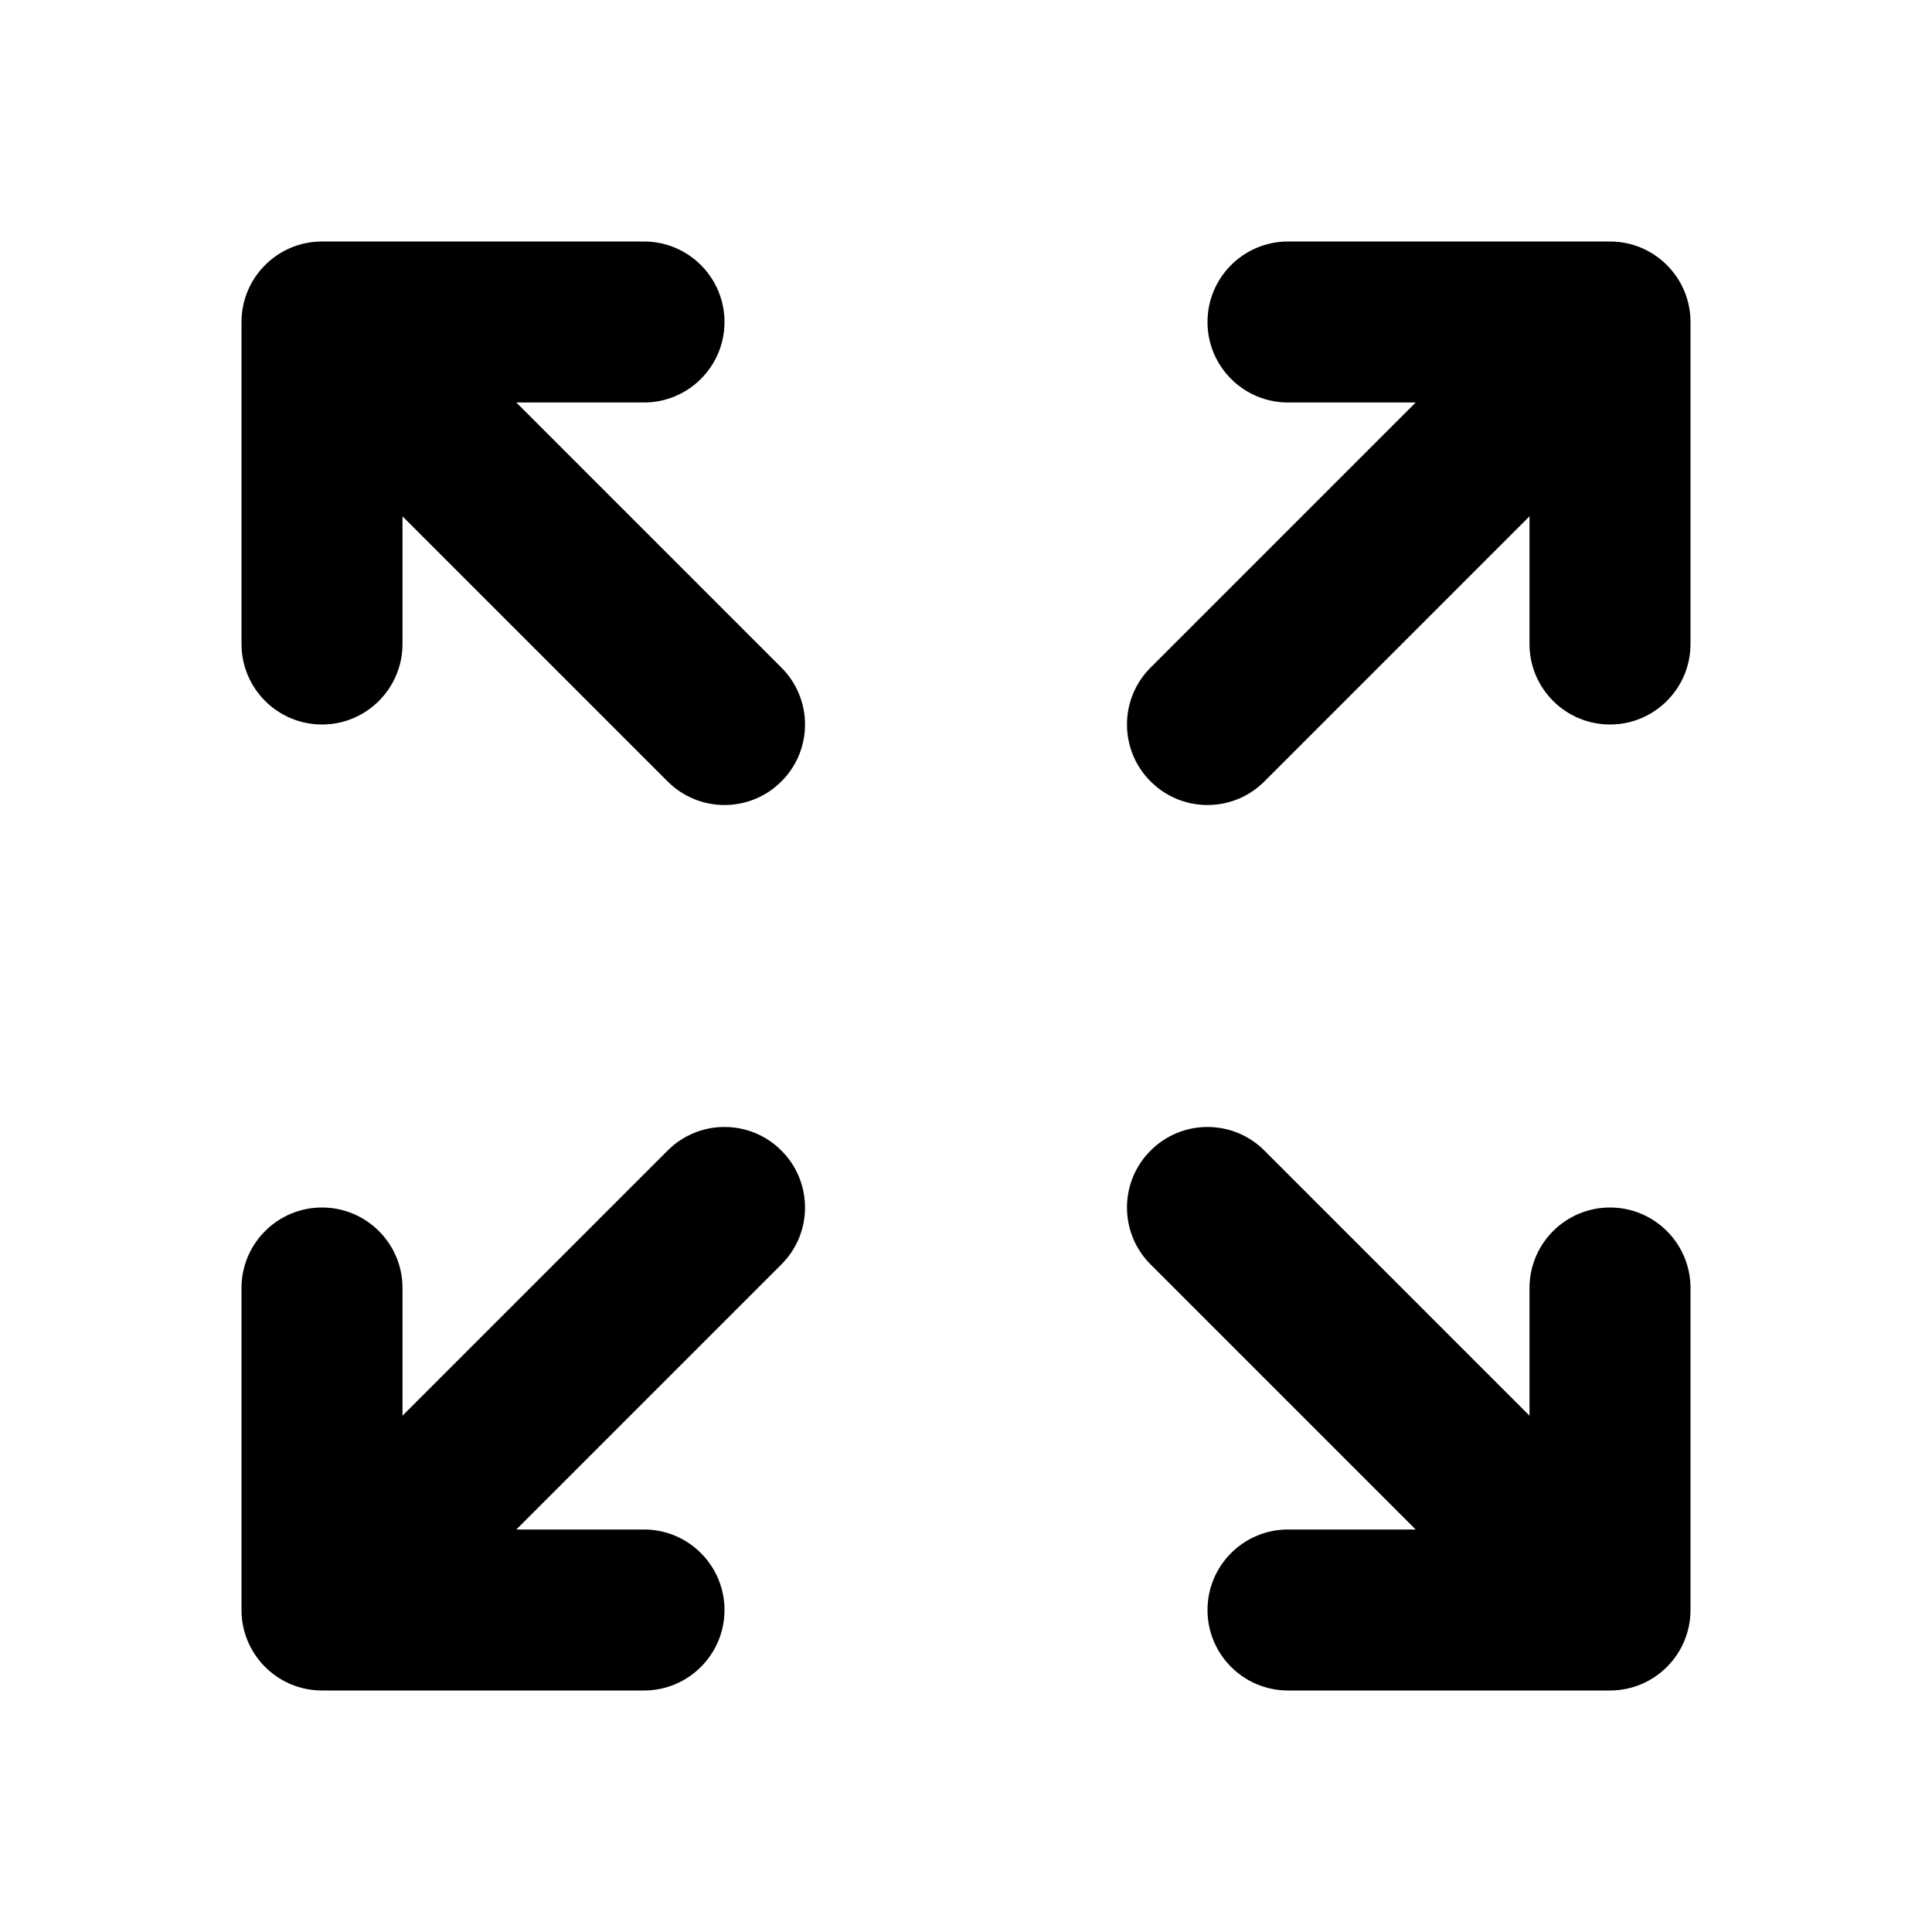
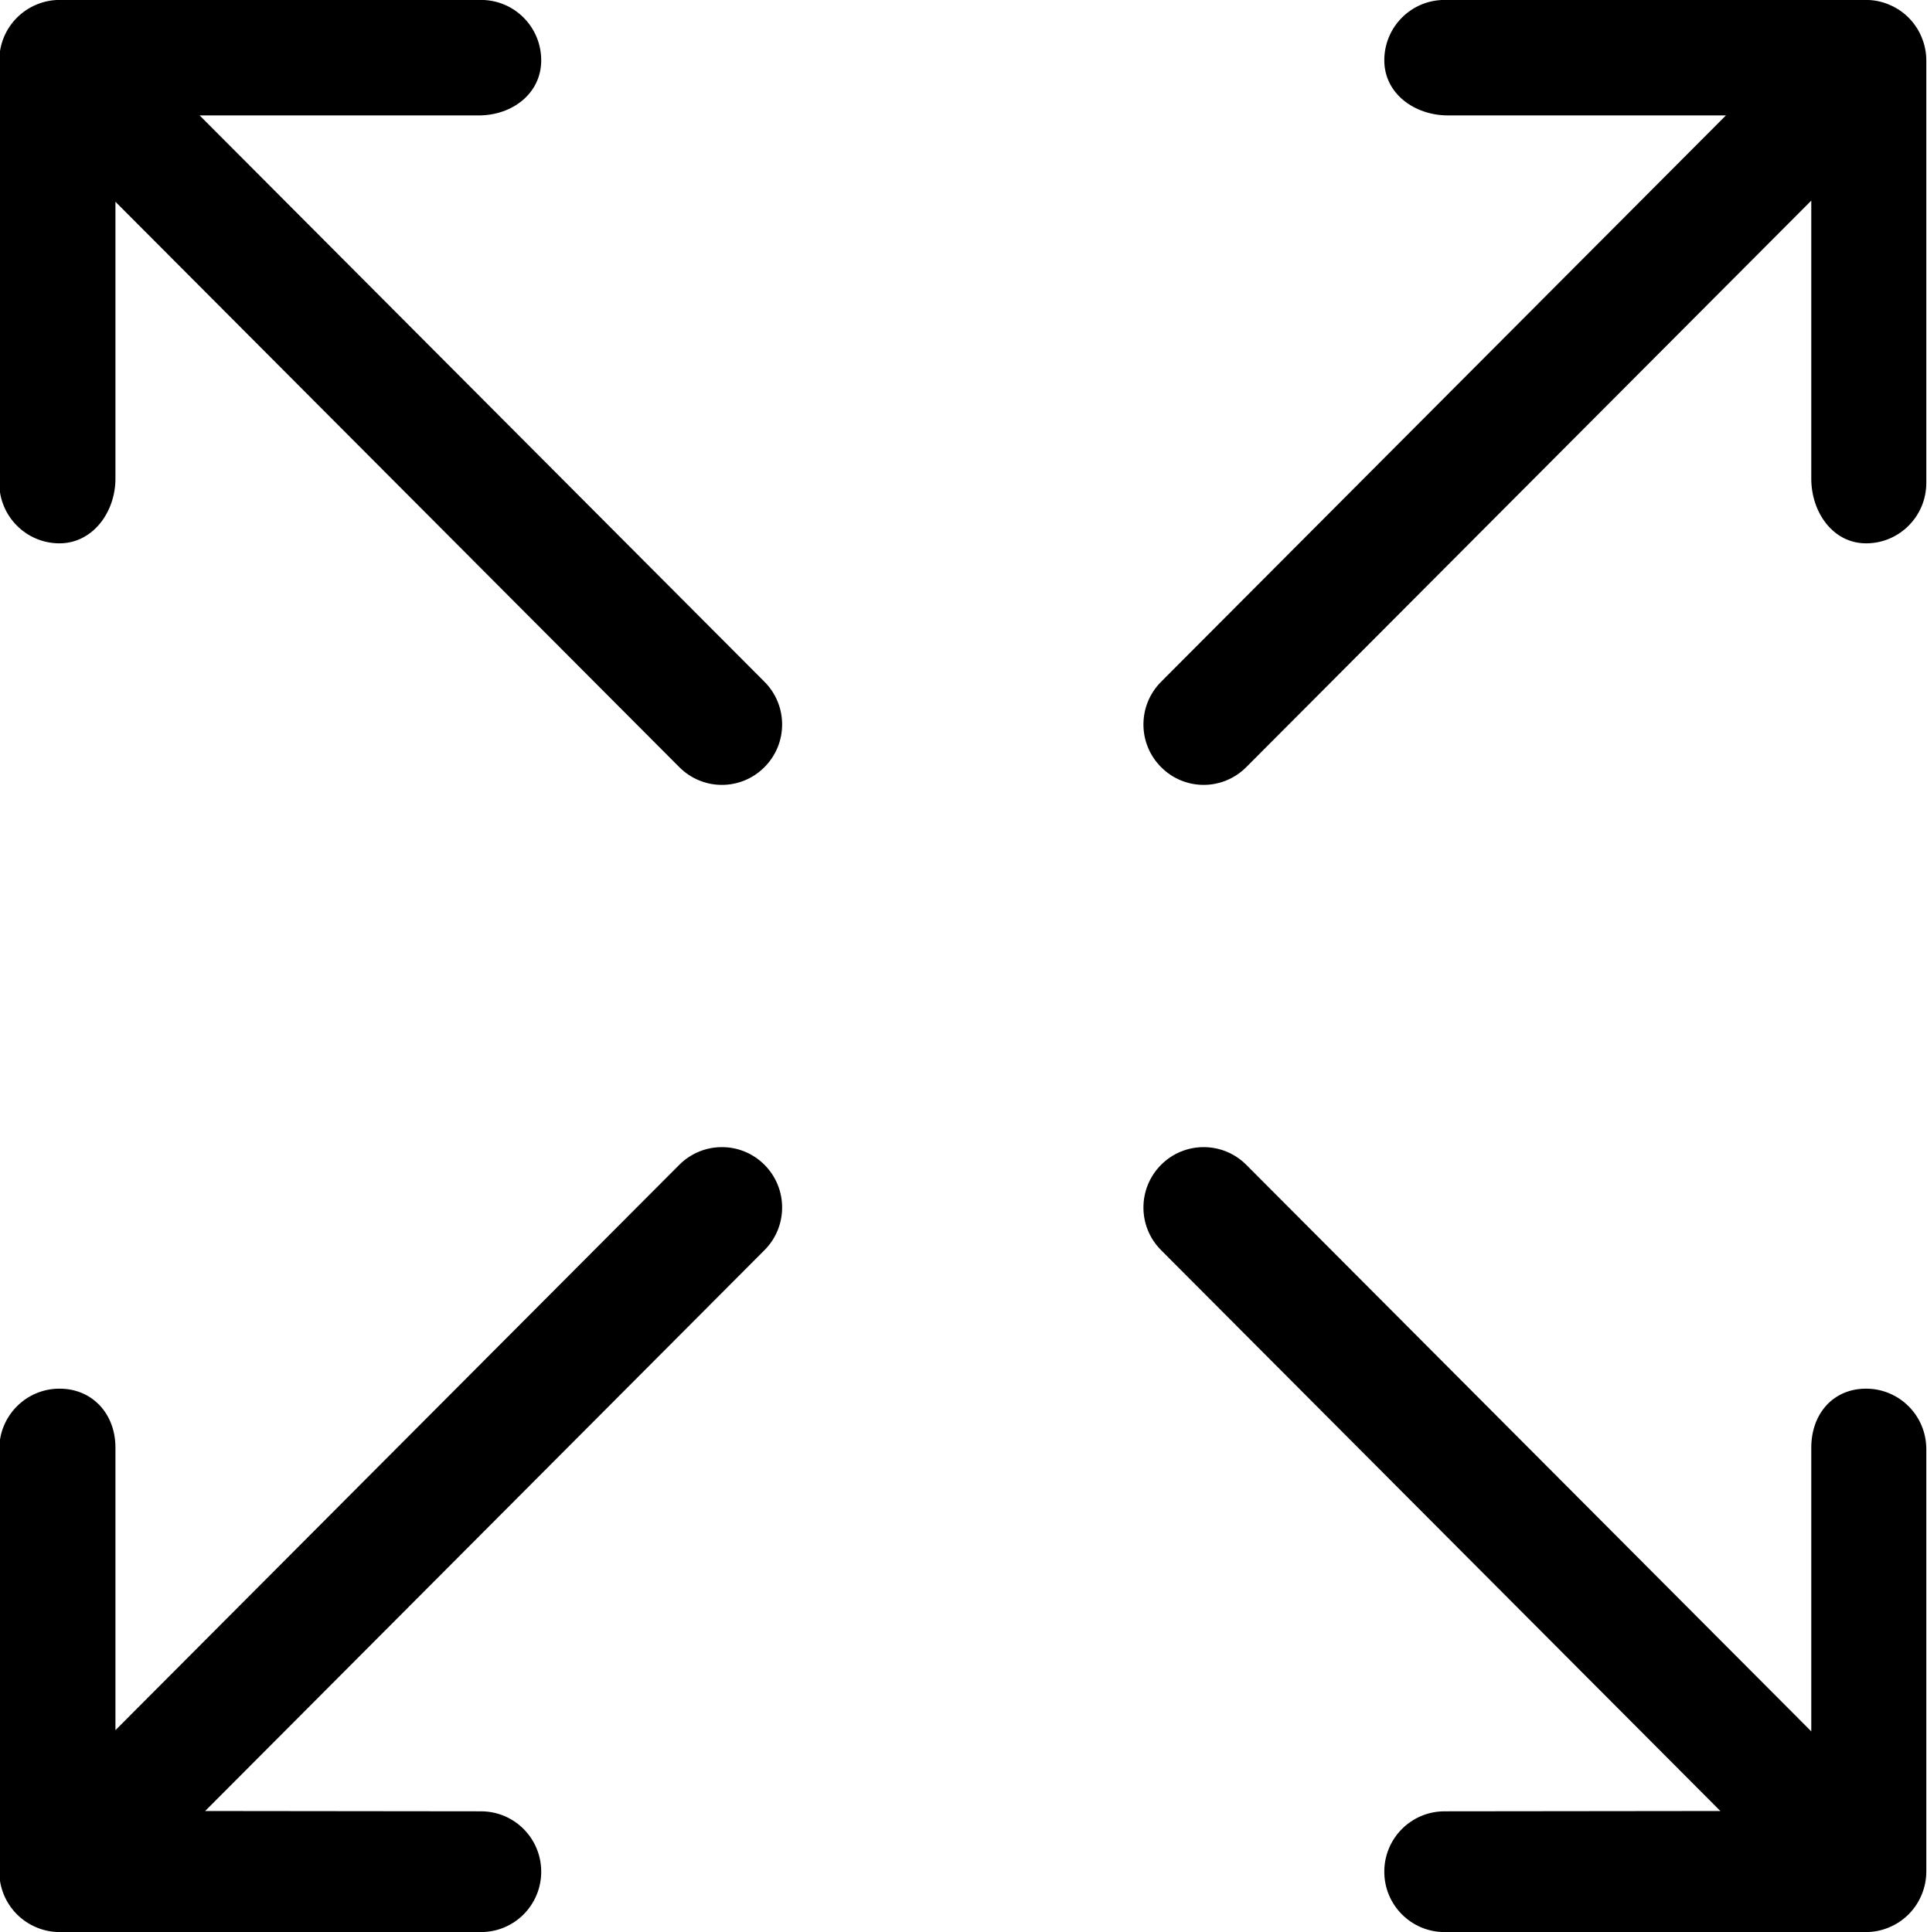
- <svg xmlns="http://www.w3.org/2000/svg" width="800px" height="800px" viewBox="0 0 24 24" fill="none">
-   <path fill-rule="evenodd" clip-rule="evenodd" d="M3 4C3 3.448 3.448 3 4 3H8C8.552 3 9 3.448 9 4C9 4.552 8.552 5 8 5H6.414L9.707 8.293C10.098 8.683 10.098 9.317 9.707 9.707C9.317 10.098 8.683 10.098 8.293 9.707L5 6.414V8C5 8.552 4.552 9 4 9C3.448 9 3 8.552 3 8V4ZM16 3H20C20.552 3 21 3.448 21 4V8C21 8.552 20.552 9 20 9C19.448 9 19 8.552 19 8V6.414L15.707 9.707C15.317 10.098 14.683 10.098 14.293 9.707C13.902 9.317 13.902 8.683 14.293 8.293L17.586 5H16C15.448 5 15 4.552 15 4C15 3.448 15.448 3 16 3ZM9.707 14.293C10.098 14.683 10.098 15.317 9.707 15.707L6.414 19H8C8.552 19 9 19.448 9 20C9 20.552 8.552 21 8 21H4C3.448 21 3 20.552 3 20V16C3 15.448 3.448 15 4 15C4.552 15 5 15.448 5 16V17.586L8.293 14.293C8.683 13.902 9.317 13.902 9.707 14.293ZM14.293 14.293C14.683 13.902 15.317 13.902 15.707 14.293L19 17.586V16C19 15.448 19.448 15 20 15C20.552 15 21 15.448 21 16V20C21 20.552 20.552 21 20 21H16C15.448 21 15 20.552 15 20C15 19.448 15.448 19 16 19H17.586L14.293 15.707C13.902 15.317 13.902 14.683 14.293 14.293Z" fill="#000000" />
+ <svg xmlns="http://www.w3.org/2000/svg" fill="#000000" preserveAspectRatio="xMidYMid" width="31.812" height="31.906" viewBox="0 0 31.812 31.906">
+   <path d="M31.728,31.291 C31.628,31.535 31.434,31.729 31.190,31.830 C31.069,31.881 30.940,31.907 30.811,31.907 L23.851,31.907 C23.301,31.907 22.856,31.461 22.856,30.910 C22.856,30.359 23.301,29.913 23.851,29.913 L28.405,29.908 L19.171,20.646 C18.782,20.257 18.782,19.626 19.171,19.236 C19.559,18.847 20.188,18.847 20.577,19.236 L29.906,28.593 L29.906,23.906 C29.906,23.355 30.261,22.933 30.811,22.933 C31.360,22.933 31.805,23.379 31.805,23.930 L31.805,30.910 C31.805,31.040 31.779,31.169 31.728,31.291 ZM30.811,8.973 C30.261,8.973 29.906,8.457 29.906,7.906 L29.906,3.313 L20.577,12.669 C20.382,12.864 20.128,12.962 19.874,12.962 C19.619,12.962 19.365,12.864 19.171,12.669 C18.782,12.280 18.782,11.649 19.171,11.259 L28.497,1.906 L23.906,1.906 C23.356,1.906 22.856,1.546 22.856,0.996 C22.856,0.445 23.301,-0.001 23.851,-0.001 L30.811,-0.001 C30.811,-0.001 30.811,-0.001 30.812,-0.001 C30.941,-0.001 31.069,0.025 31.190,0.076 C31.434,0.177 31.628,0.371 31.728,0.615 C31.779,0.737 31.805,0.866 31.805,0.996 L31.805,7.976 C31.805,8.526 31.360,8.973 30.811,8.973 ZM3.387,29.908 L7.942,29.913 C8.492,29.913 8.936,30.359 8.936,30.910 C8.936,31.461 8.492,31.907 7.942,31.907 L0.982,31.907 C0.853,31.907 0.724,31.881 0.602,31.830 C0.359,31.729 0.165,31.535 0.064,31.291 C0.014,31.169 -0.012,31.040 -0.012,30.910 L-0.012,23.930 C-0.012,23.379 0.433,22.933 0.982,22.933 C1.532,22.933 1.906,23.355 1.906,23.906 L1.906,28.573 L11.216,19.236 C11.605,18.847 12.234,18.847 12.622,19.236 C13.011,19.626 13.011,20.257 12.622,20.646 L3.387,29.908 ZM11.919,12.962 C11.665,12.962 11.410,12.864 11.216,12.669 L1.906,3.332 L1.906,7.906 C1.906,8.457 1.532,8.973 0.982,8.973 C0.433,8.973 -0.012,8.526 -0.012,7.976 L-0.012,0.996 C-0.012,0.866 0.014,0.737 0.064,0.615 C0.165,0.371 0.359,0.177 0.602,0.076 C0.723,0.025 0.852,-0.001 0.980,-0.001 C0.981,-0.001 0.981,-0.001 0.982,-0.001 L7.942,-0.001 C8.492,-0.001 8.936,0.445 8.936,0.996 C8.936,1.546 8.456,1.906 7.906,1.906 L3.296,1.906 L12.622,11.259 C13.011,11.649 13.011,12.280 12.622,12.669 C12.428,12.864 12.174,12.962 11.919,12.962 Z" />
</svg>
